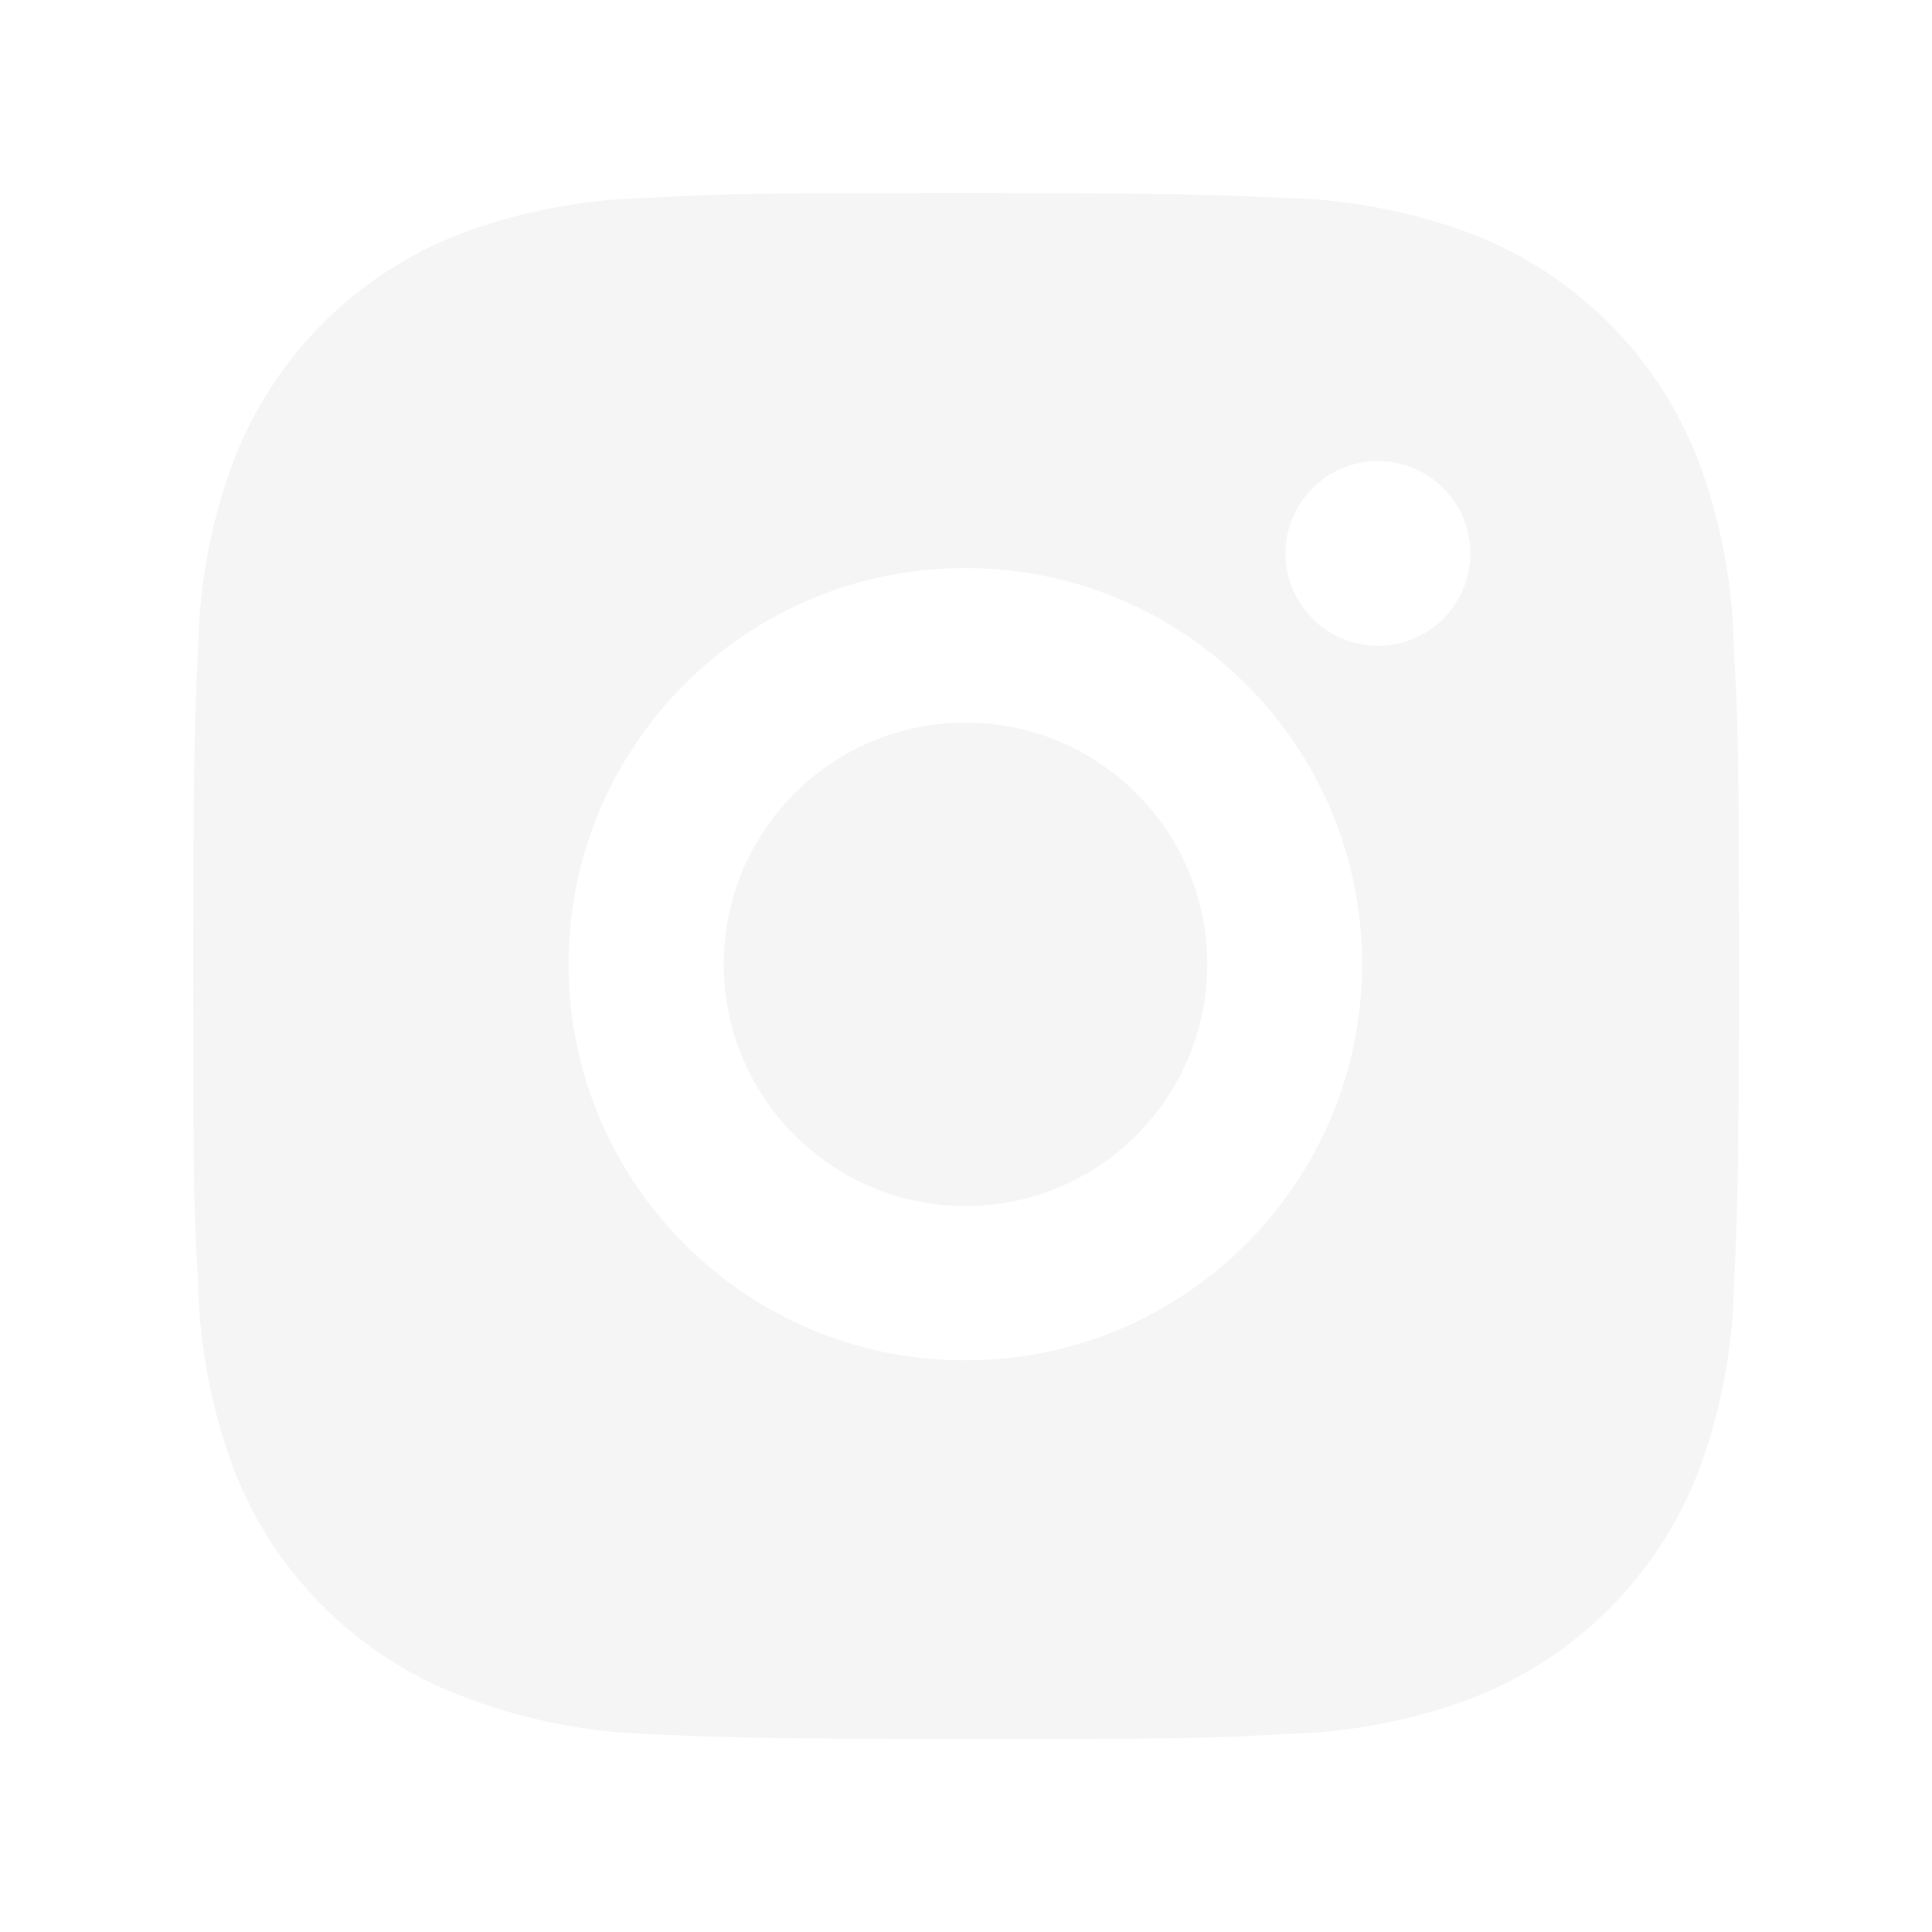
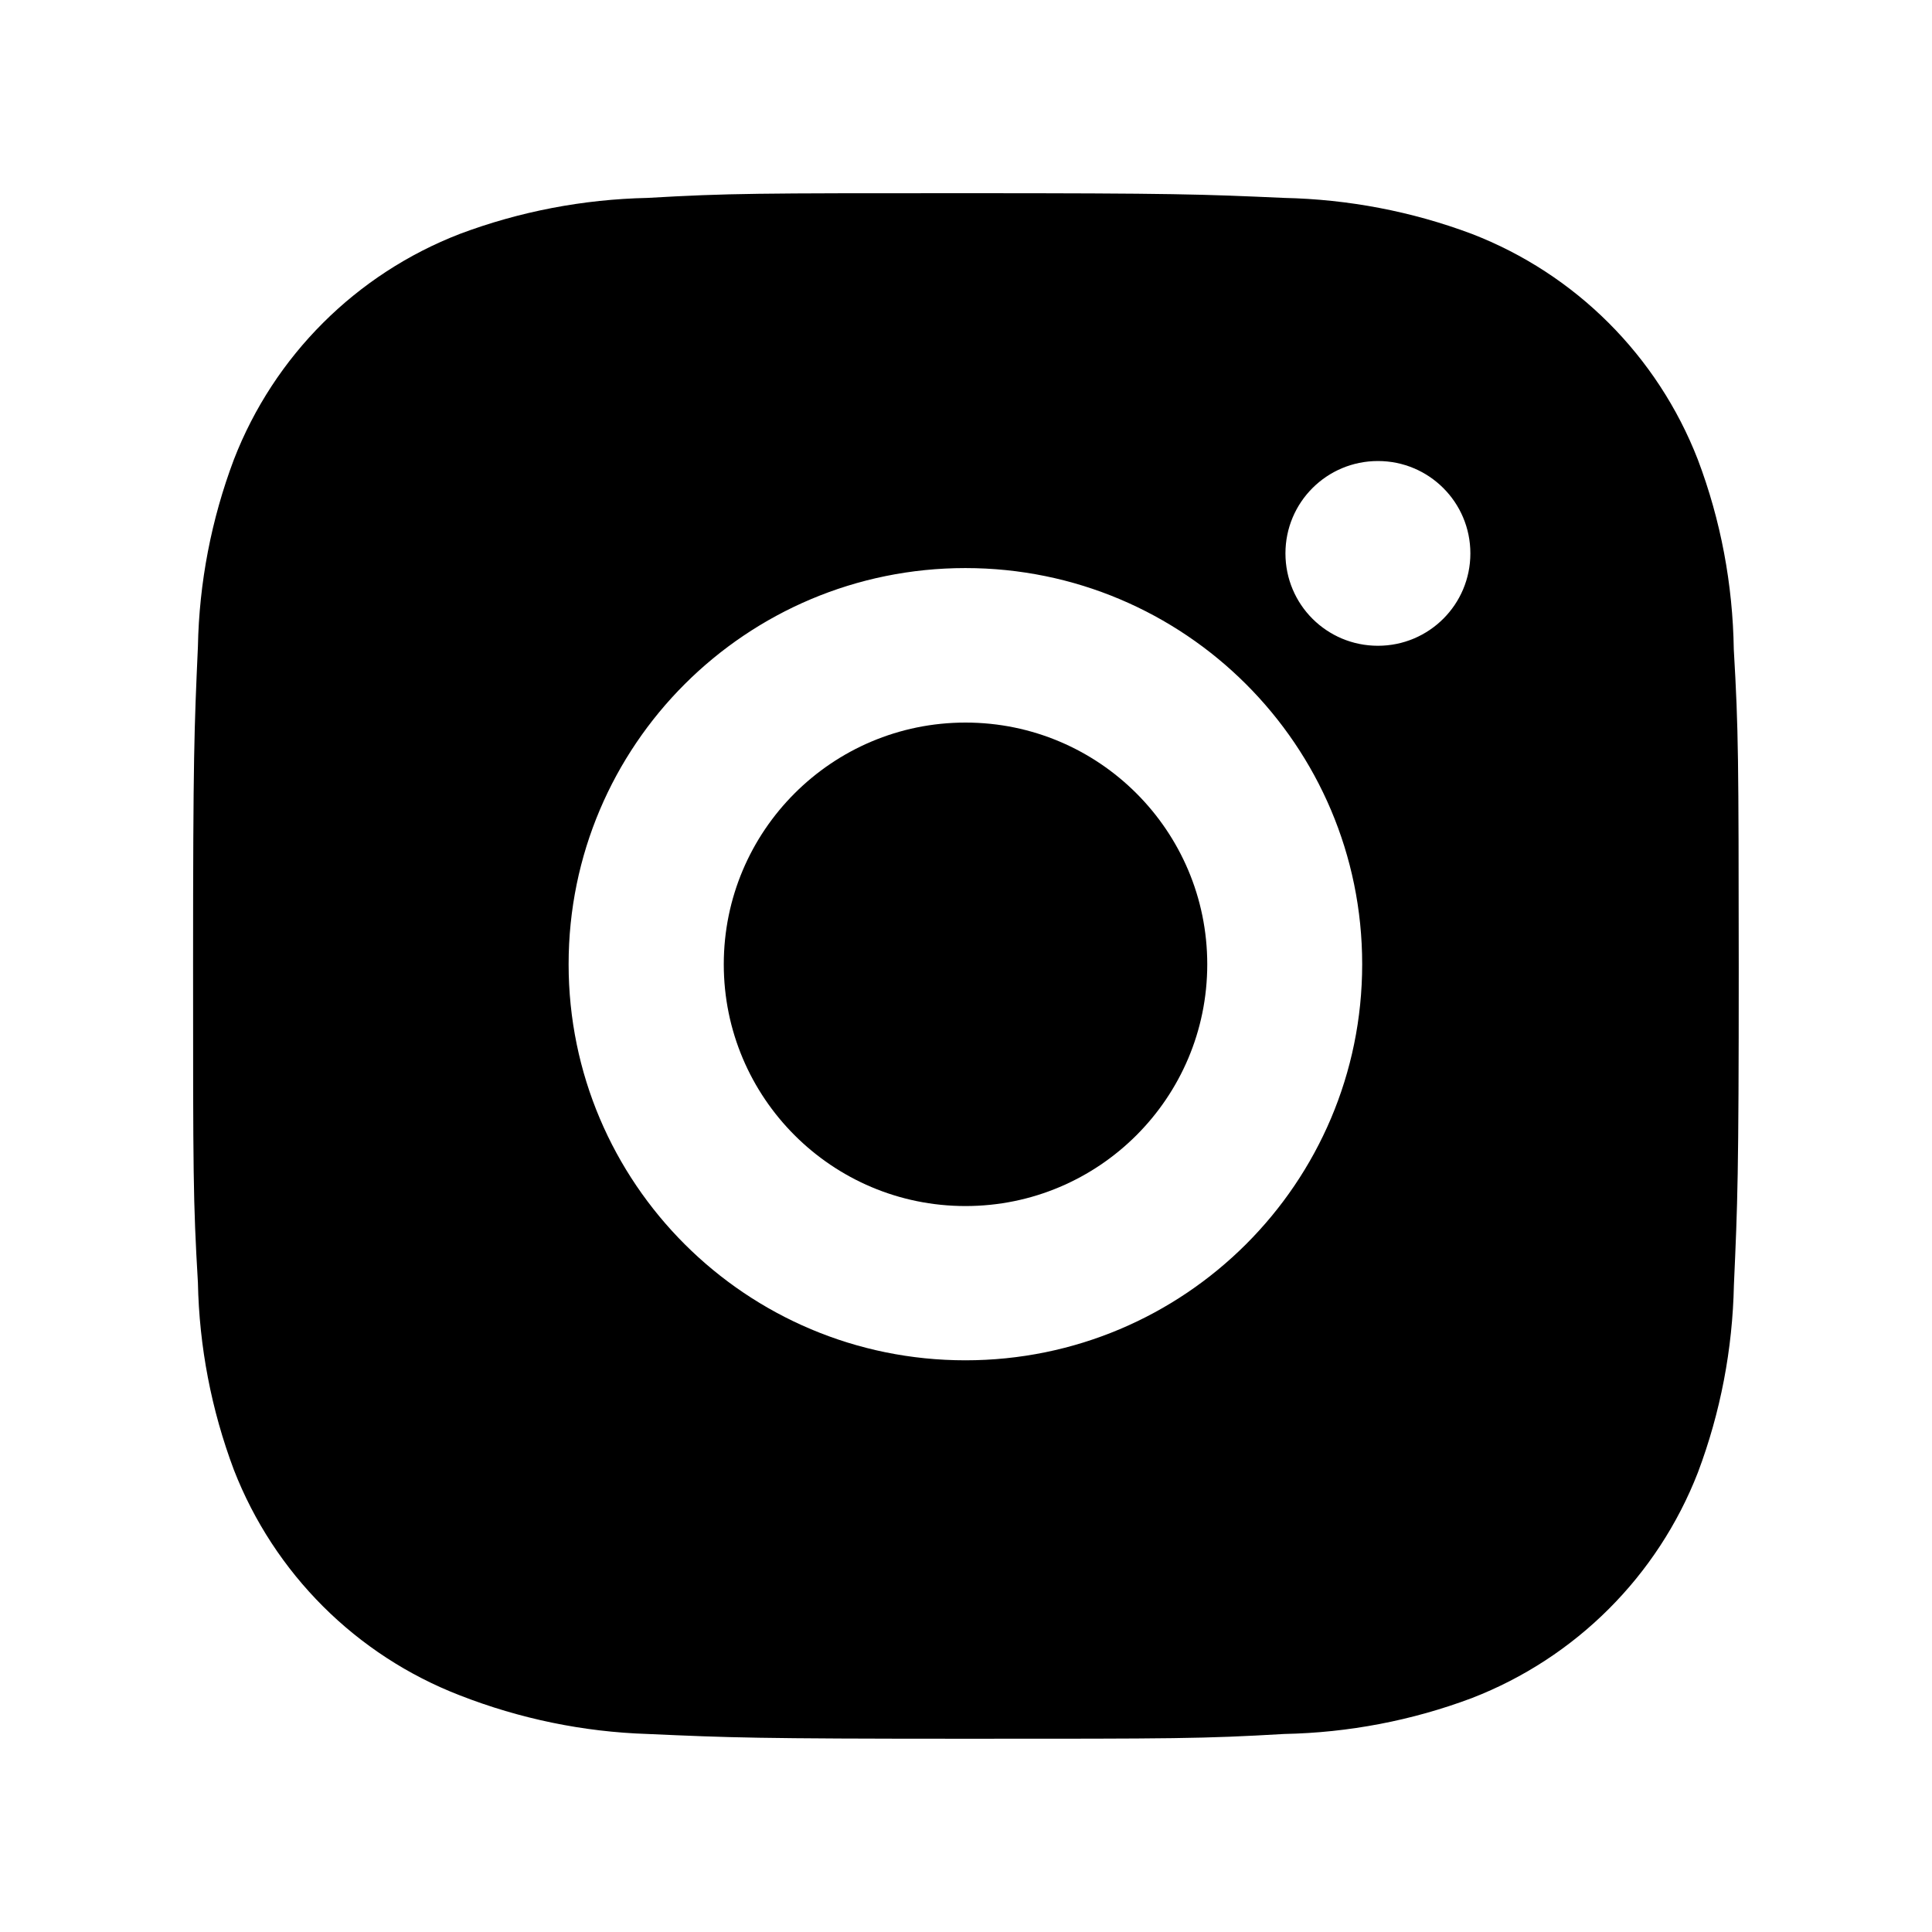
- <svg xmlns="http://www.w3.org/2000/svg" width="28" height="28" fill="none">
-   <g fill="#F3F3F3" opacity=".8">
-     <path d="M25.128 9.412a8.096 8.096 0 0 0-.521-2.752 5.73 5.73 0 0 0-3.276-3.27 8.23 8.23 0 0 0-2.719-.522C17.416 2.815 17.036 2.8 14 2.8c-3.038 0-3.427 0-4.615.068-.93.02-1.849.195-2.718.522a5.726 5.726 0 0 0-3.275 3.27 8.127 8.127 0 0 0-.521 2.713c-.054 1.196-.07 1.575-.07 4.607 0 3.033 0 3.42.07 4.607.018.93.194 1.846.52 2.716a5.73 5.73 0 0 0 3.277 3.269 8.2 8.2 0 0 0 2.718.559c1.198.053 1.577.07 4.615.07 3.038 0 3.427 0 4.615-.07a8.209 8.209 0 0 0 2.719-.52 5.736 5.736 0 0 0 3.275-3.27c.327-.87.503-1.786.521-2.716.054-1.195.07-1.574.07-4.608-.002-3.032-.002-3.417-.072-4.605ZM13.99 19.715a5.744 5.744 0 0 1-5.75-5.741 5.745 5.745 0 0 1 5.75-5.741c3.175 0 5.75 2.57 5.75 5.741a5.746 5.746 0 0 1-5.75 5.74Zm5.98-10.356a1.338 1.338 0 1 1 0-2.677 1.338 1.338 0 1 1 0 2.677Z" />
-     <path d="M13.993 17.479a3.503 3.503 0 1 0 0-7.007 3.503 3.503 0 0 0 0 7.007Z" />
-   </g>
+ <svg xmlns="http://www.w3.org/2000/svg" version="1.1" width="32" height="32" viewBox="0 0 32 32">
+   <path d="M28.717 10.756c-0.016-1.074-0.215-2.14-0.596-3.145-0.667-1.716-2.024-3.073-3.743-3.737-0.994-0.373-2.044-0.573-3.108-0.596-1.368-0.061-1.801-0.078-5.273-0.078s-3.917 0-5.274 0.078c-1.062 0.023-2.112 0.223-3.106 0.596-1.719 0.664-3.078 2.021-3.743 3.737-0.374 0.992-0.576 2.041-0.596 3.101-0.061 1.367-0.080 1.8-0.080 5.265s0 3.909 0.080 5.265c0.021 1.062 0.222 2.109 0.596 3.104 0.667 1.714 2.024 3.071 3.744 3.735 0.989 0.386 2.040 0.605 3.106 0.639 1.369 0.061 1.803 0.079 5.274 0.079s3.916 0 5.274-0.079c1.062-0.021 2.113-0.221 3.108-0.595 1.719-0.666 3.076-2.022 3.743-3.737 0.374-0.994 0.574-2.041 0.596-3.104 0.061-1.365 0.080-1.798 0.080-5.265-0.003-3.466-0.003-3.906-0.082-5.264zM15.99 22.531c-3.631 0-6.572-2.936-6.572-6.561s2.941-6.561 6.572-6.561c3.628 0 6.572 2.936 6.572 6.561s-2.944 6.561-6.572 6.561zM22.823 10.696c-0.849 0-1.532-0.684-1.532-1.53s0.684-1.53 1.532-1.53c0.846 0 1.531 0.684 1.531 1.53s-0.685 1.53-1.531 1.53z" />
+   <path d="M15.992 19.976c2.211 0 4.004-1.793 4.004-4.004s-1.793-4.004-4.004-4.004c-2.211 0-4.004 1.793-4.004 4.004s1.793 4.004 4.004 4.004z" />
</svg>
